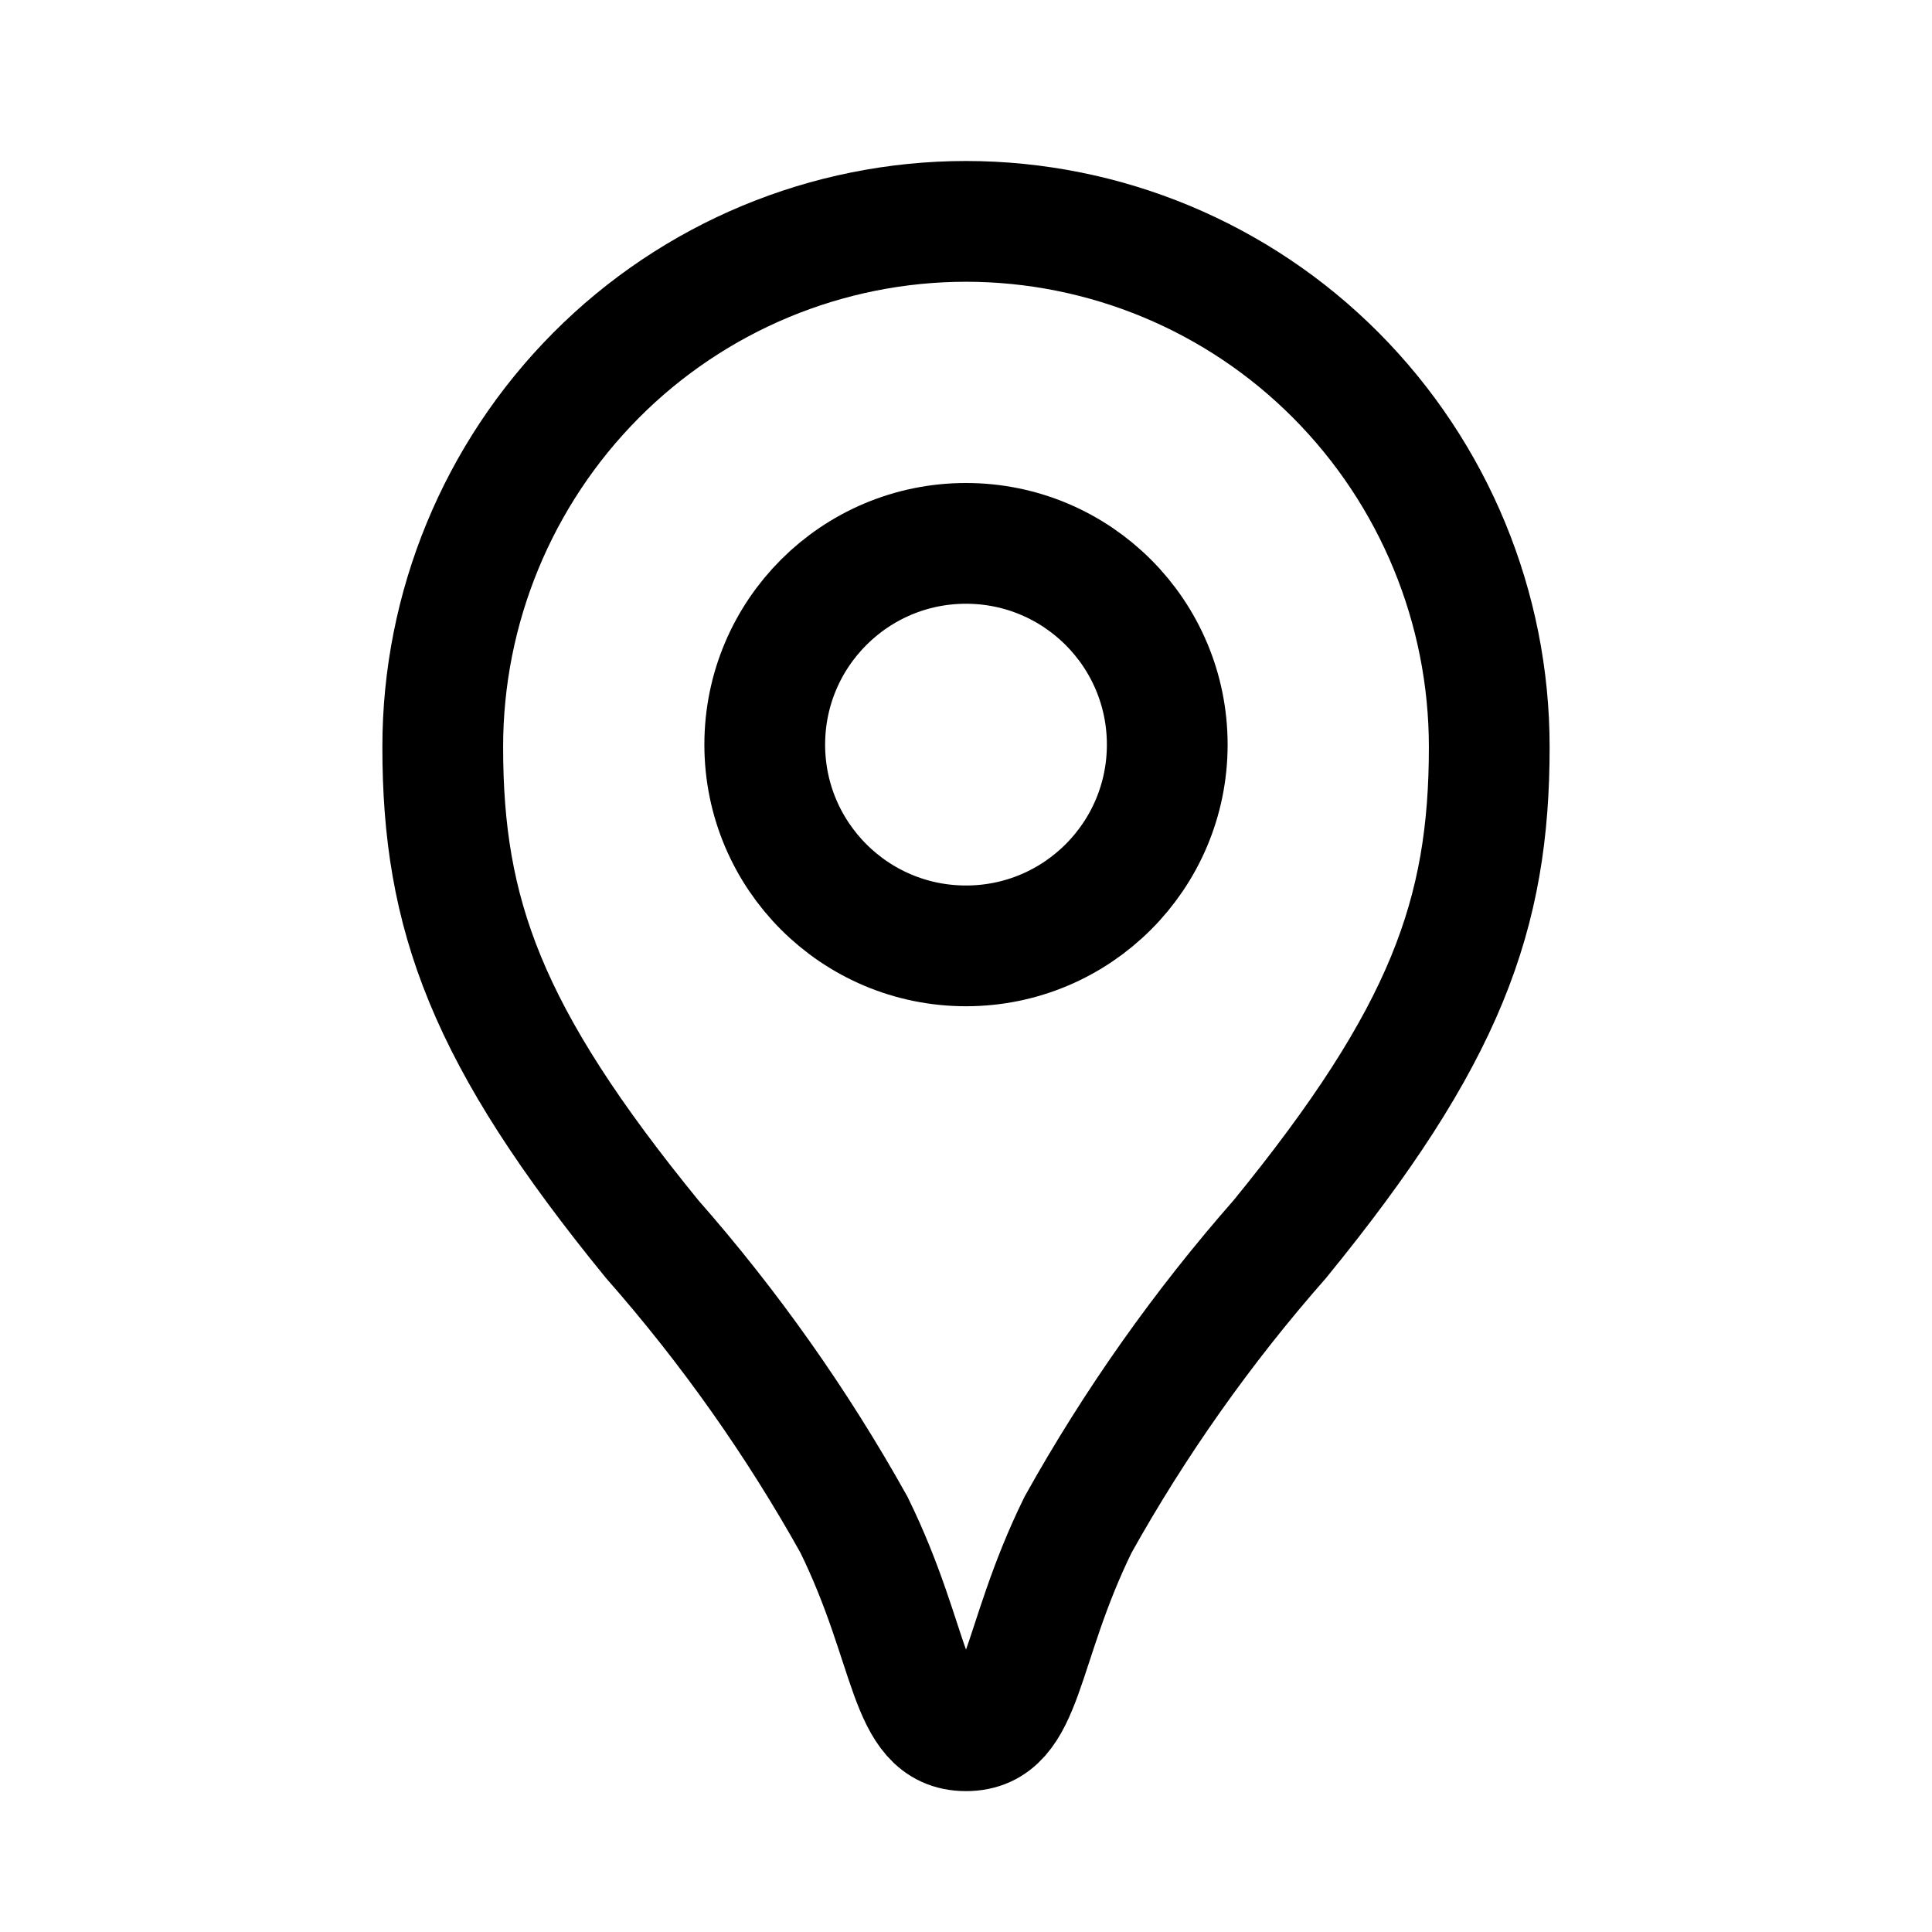
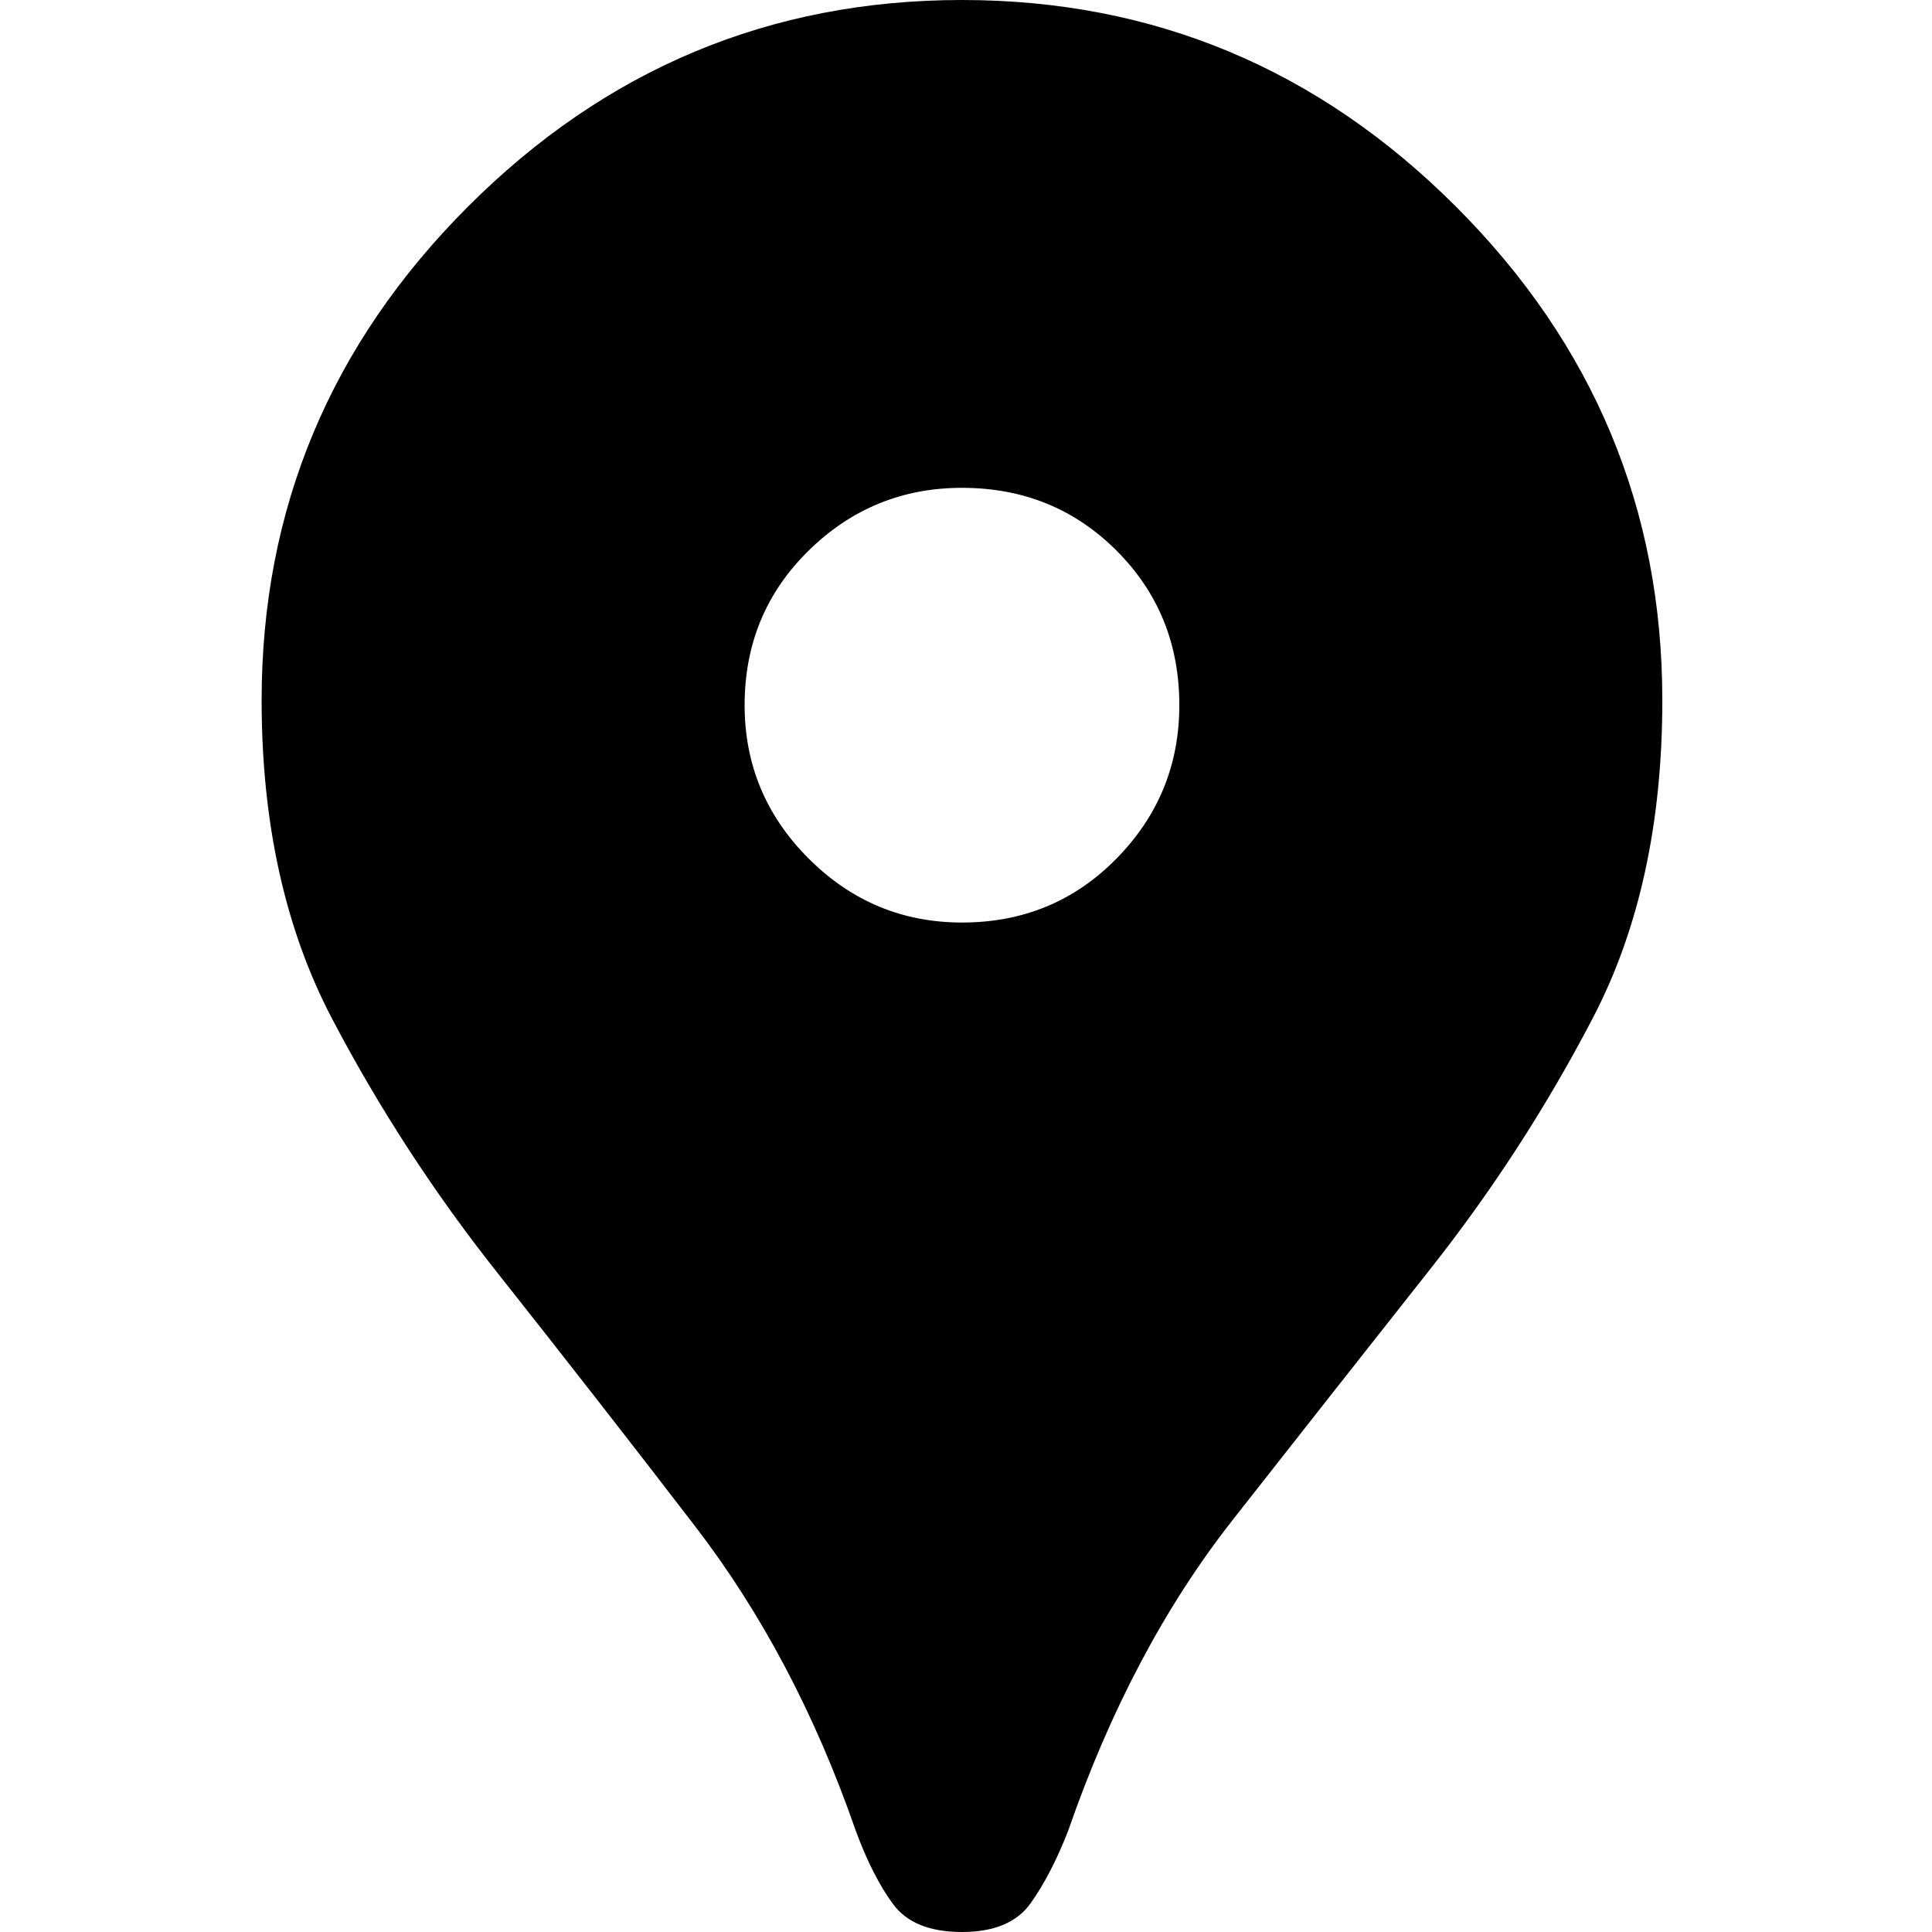
- <svg xmlns="http://www.w3.org/2000/svg" width="192" height="192" fill="none" stroke="#000" stroke-width="12" viewBox="0 0 192 192">
-   <path d="M96 22a51.88 51.88 0 0 0-36.77 15.303A52.37 52.37 0 0 0 44 74.246c0 16.596 4.296 28.669 20.811 48.898a163.7 163.7 0 0 1 20.053 28.38C90.852 163.721 90.146 172 96 172s5.148-8.279 11.136-20.476a163.7 163.7 0 0 1 20.053-28.38C143.704 102.915 148 90.841 148 74.246a52.37 52.37 0 0 0-15.23-36.943A51.88 51.88 0 0 0 96 22z" />
-   <circle cx="96" cy="74" r="20" />
+ <svg xmlns="http://www.w3.org/2000/svg" width="192" height="192" viewBox="0 0 192 192" fill="none">
+   <path d="M95.6 91.68C101.682 91.68 106.798 89.558 110.96 85.32C115.122 81.082 117.2 75.998 117.2 70.08C117.2 63.998 115.122 58.882 110.96 54.72C106.798 50.558 101.682 48.48 95.6 48.48C89.682 48.48 84.598 50.558 80.36 54.72C76.122 58.882 74 63.998 74 70.08C74 75.998 76.122 81.082 80.36 85.32C84.598 89.558 89.682 91.68 95.6 91.68ZM95.6 192C92.398 192 90.118 191.078 88.76 189.24C87.402 187.402 86.158 184.958 85.04 181.92C81.042 170.4 75.718 160.32 69.08 151.68C62.621 143.272 56.101 134.912 49.52 126.6C43.211 118.66 37.667 110.142 32.96 101.16C28.318 92.28 26 81.758 26 69.6C26 50.558 32.84 34.2 46.52 20.52C60.2 6.84 76.558 0 95.6 0C114.642 0 131 6.84 144.68 20.52C158.36 34.2 165.2 50.558 165.2 69.6C165.2 81.758 162.92 92.242 158.36 101.04C153.735 109.941 148.27 118.379 142.04 126.24C135.507 134.51 128.987 142.79 122.48 151.08C115.76 159.638 110.322 169.92 106.16 181.92C105.042 184.8 103.798 187.2 102.44 189.12C101.082 191.04 98.802 192 95.6 192Z" fill="black" />
</svg>
